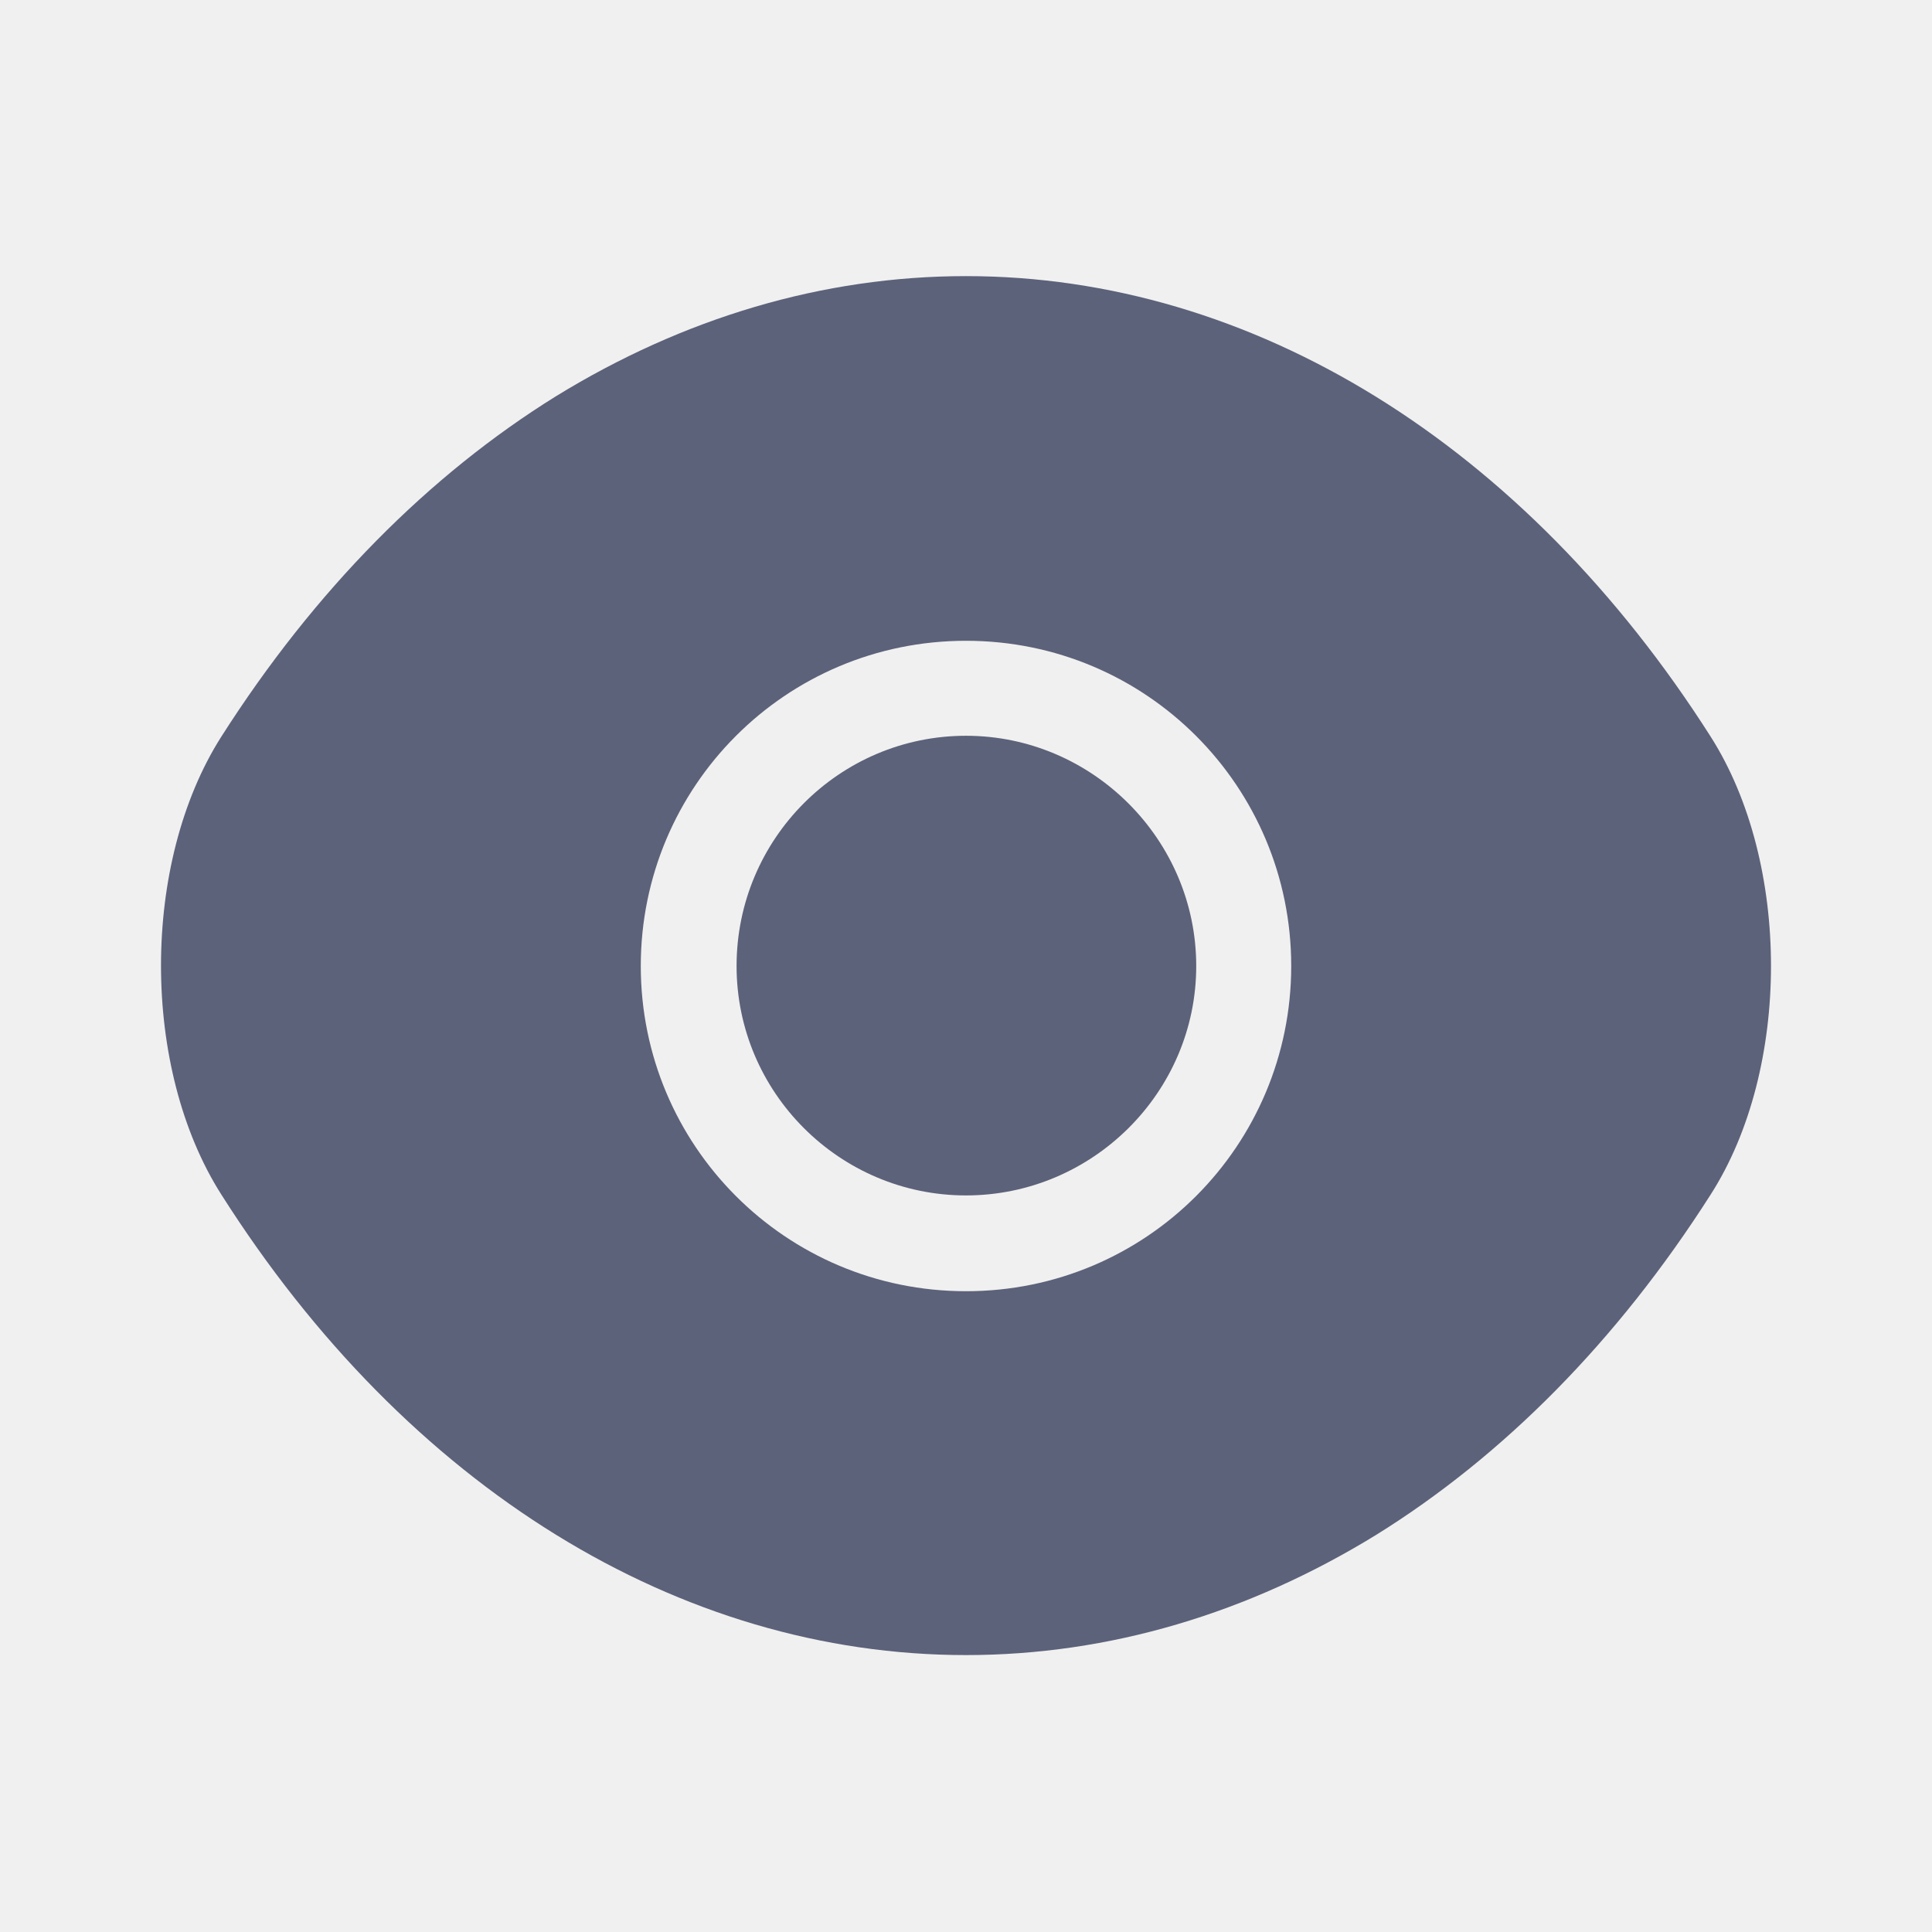
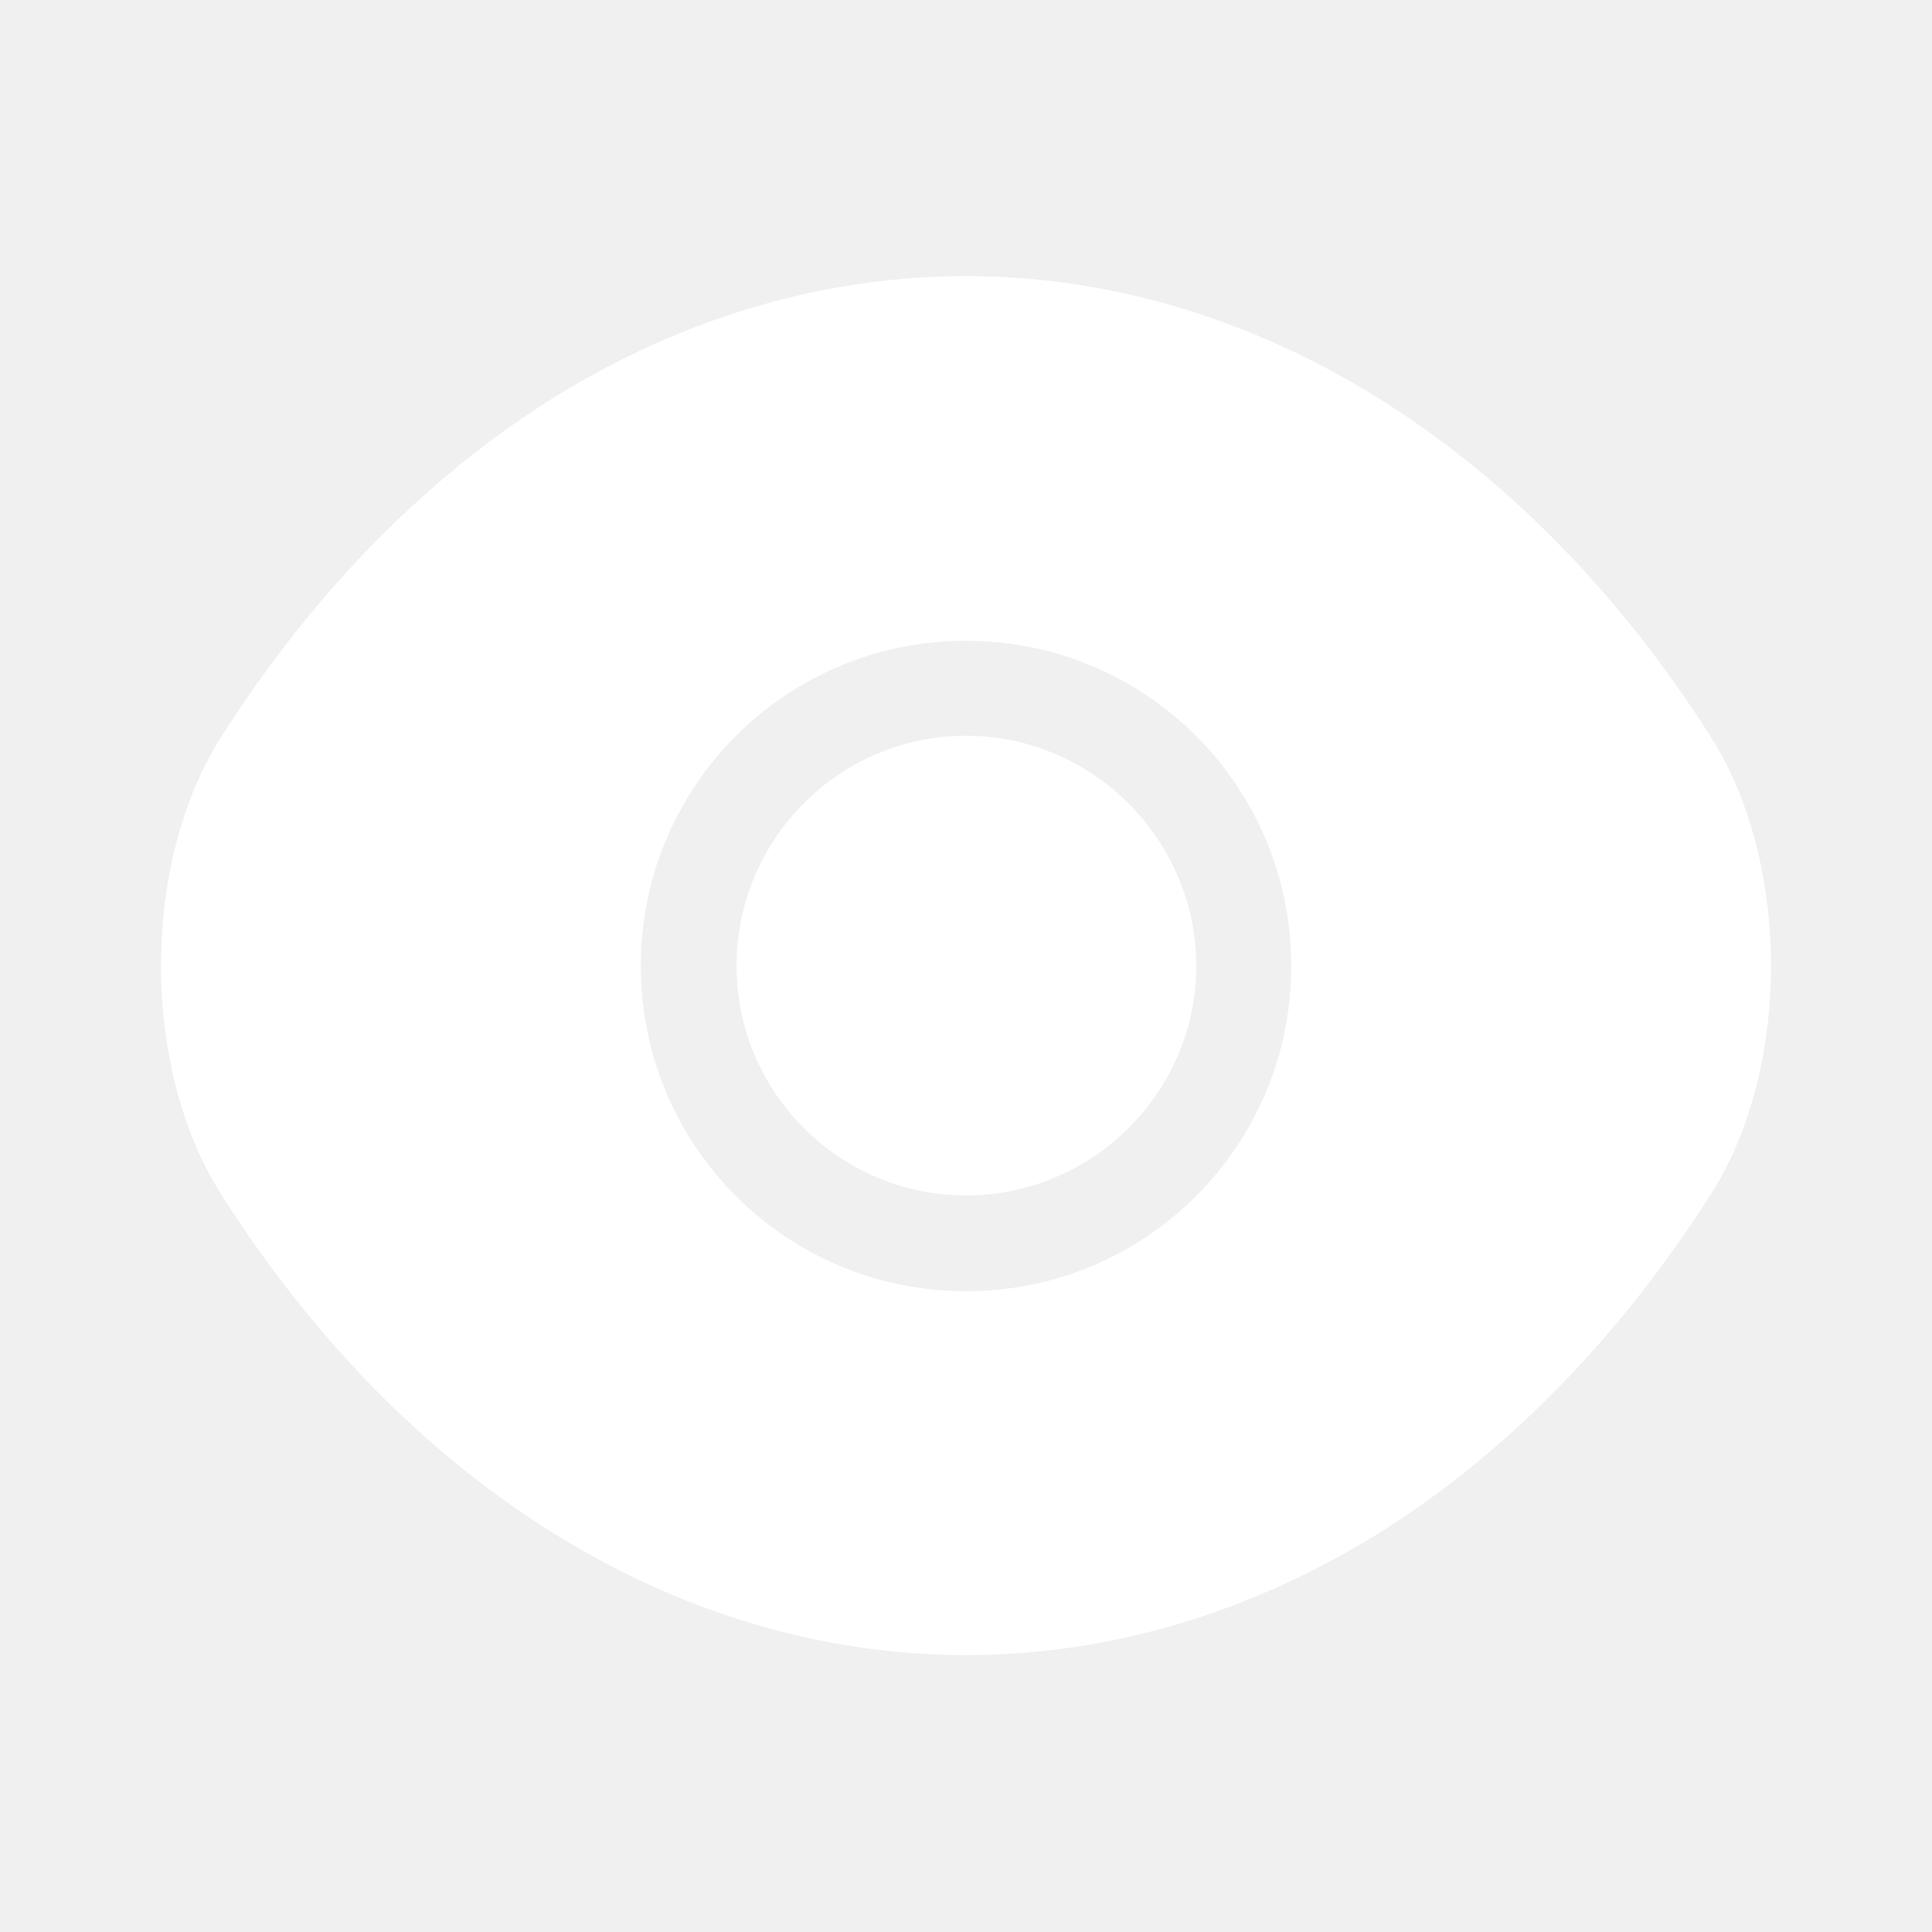
<svg xmlns="http://www.w3.org/2000/svg" width="24" height="24" viewBox="0 0 24 24" fill="none">
-   <path d="M21.25 9.15C18.94 5.52 15.56 3.43 12 3.43C10.22 3.43 8.49 3.95 6.91 4.92C5.33 5.9 3.91 7.33 2.75 9.15C1.75 10.72 1.75 13.27 2.75 14.84C5.06 18.48 8.44 20.56 12 20.56C13.78 20.56 15.51 20.04 17.09 19.07C18.67 18.09 20.09 16.66 21.25 14.84C22.25 13.28 22.25 10.72 21.25 9.15ZM12 16.04C9.76 16.04 7.96 14.23 7.96 12C7.96 9.77 9.76 7.96 12 7.96C14.24 7.96 16.04 9.77 16.04 12C16.04 14.23 14.24 16.04 12 16.04Z" fill="#5C627A" />
-   <path d="M12 9.14C10.43 9.14 9.15 10.42 9.15 12C9.15 13.57 10.43 14.85 12 14.85C13.57 14.85 14.86 13.57 14.86 12C14.86 10.43 13.57 9.14 12 9.14Z" fill="#5C627A" />
+   <path d="M21.25 9.15C18.94 5.52 15.56 3.43 12 3.43C10.22 3.43 8.49 3.95 6.91 4.92C5.33 5.9 3.91 7.33 2.75 9.15C1.75 10.72 1.75 13.27 2.75 14.84C5.06 18.48 8.44 20.56 12 20.56C13.78 20.56 15.51 20.04 17.09 19.07C18.67 18.09 20.09 16.66 21.25 14.84C22.25 13.28 22.25 10.72 21.25 9.15ZM12 16.04C9.76 16.04 7.96 14.23 7.96 12C7.96 9.77 9.76 7.96 12 7.96C14.24 7.96 16.04 9.77 16.04 12C16.04 14.23 14.24 16.04 12 16.04Z" fill="white" />
+   <path d="M12 9.14C10.43 9.14 9.15 10.42 9.15 12C9.15 13.57 10.43 14.85 12 14.85C13.57 14.85 14.86 13.57 14.86 12C14.86 10.43 13.57 9.14 12 9.14Z" fill="white" />
</svg>
